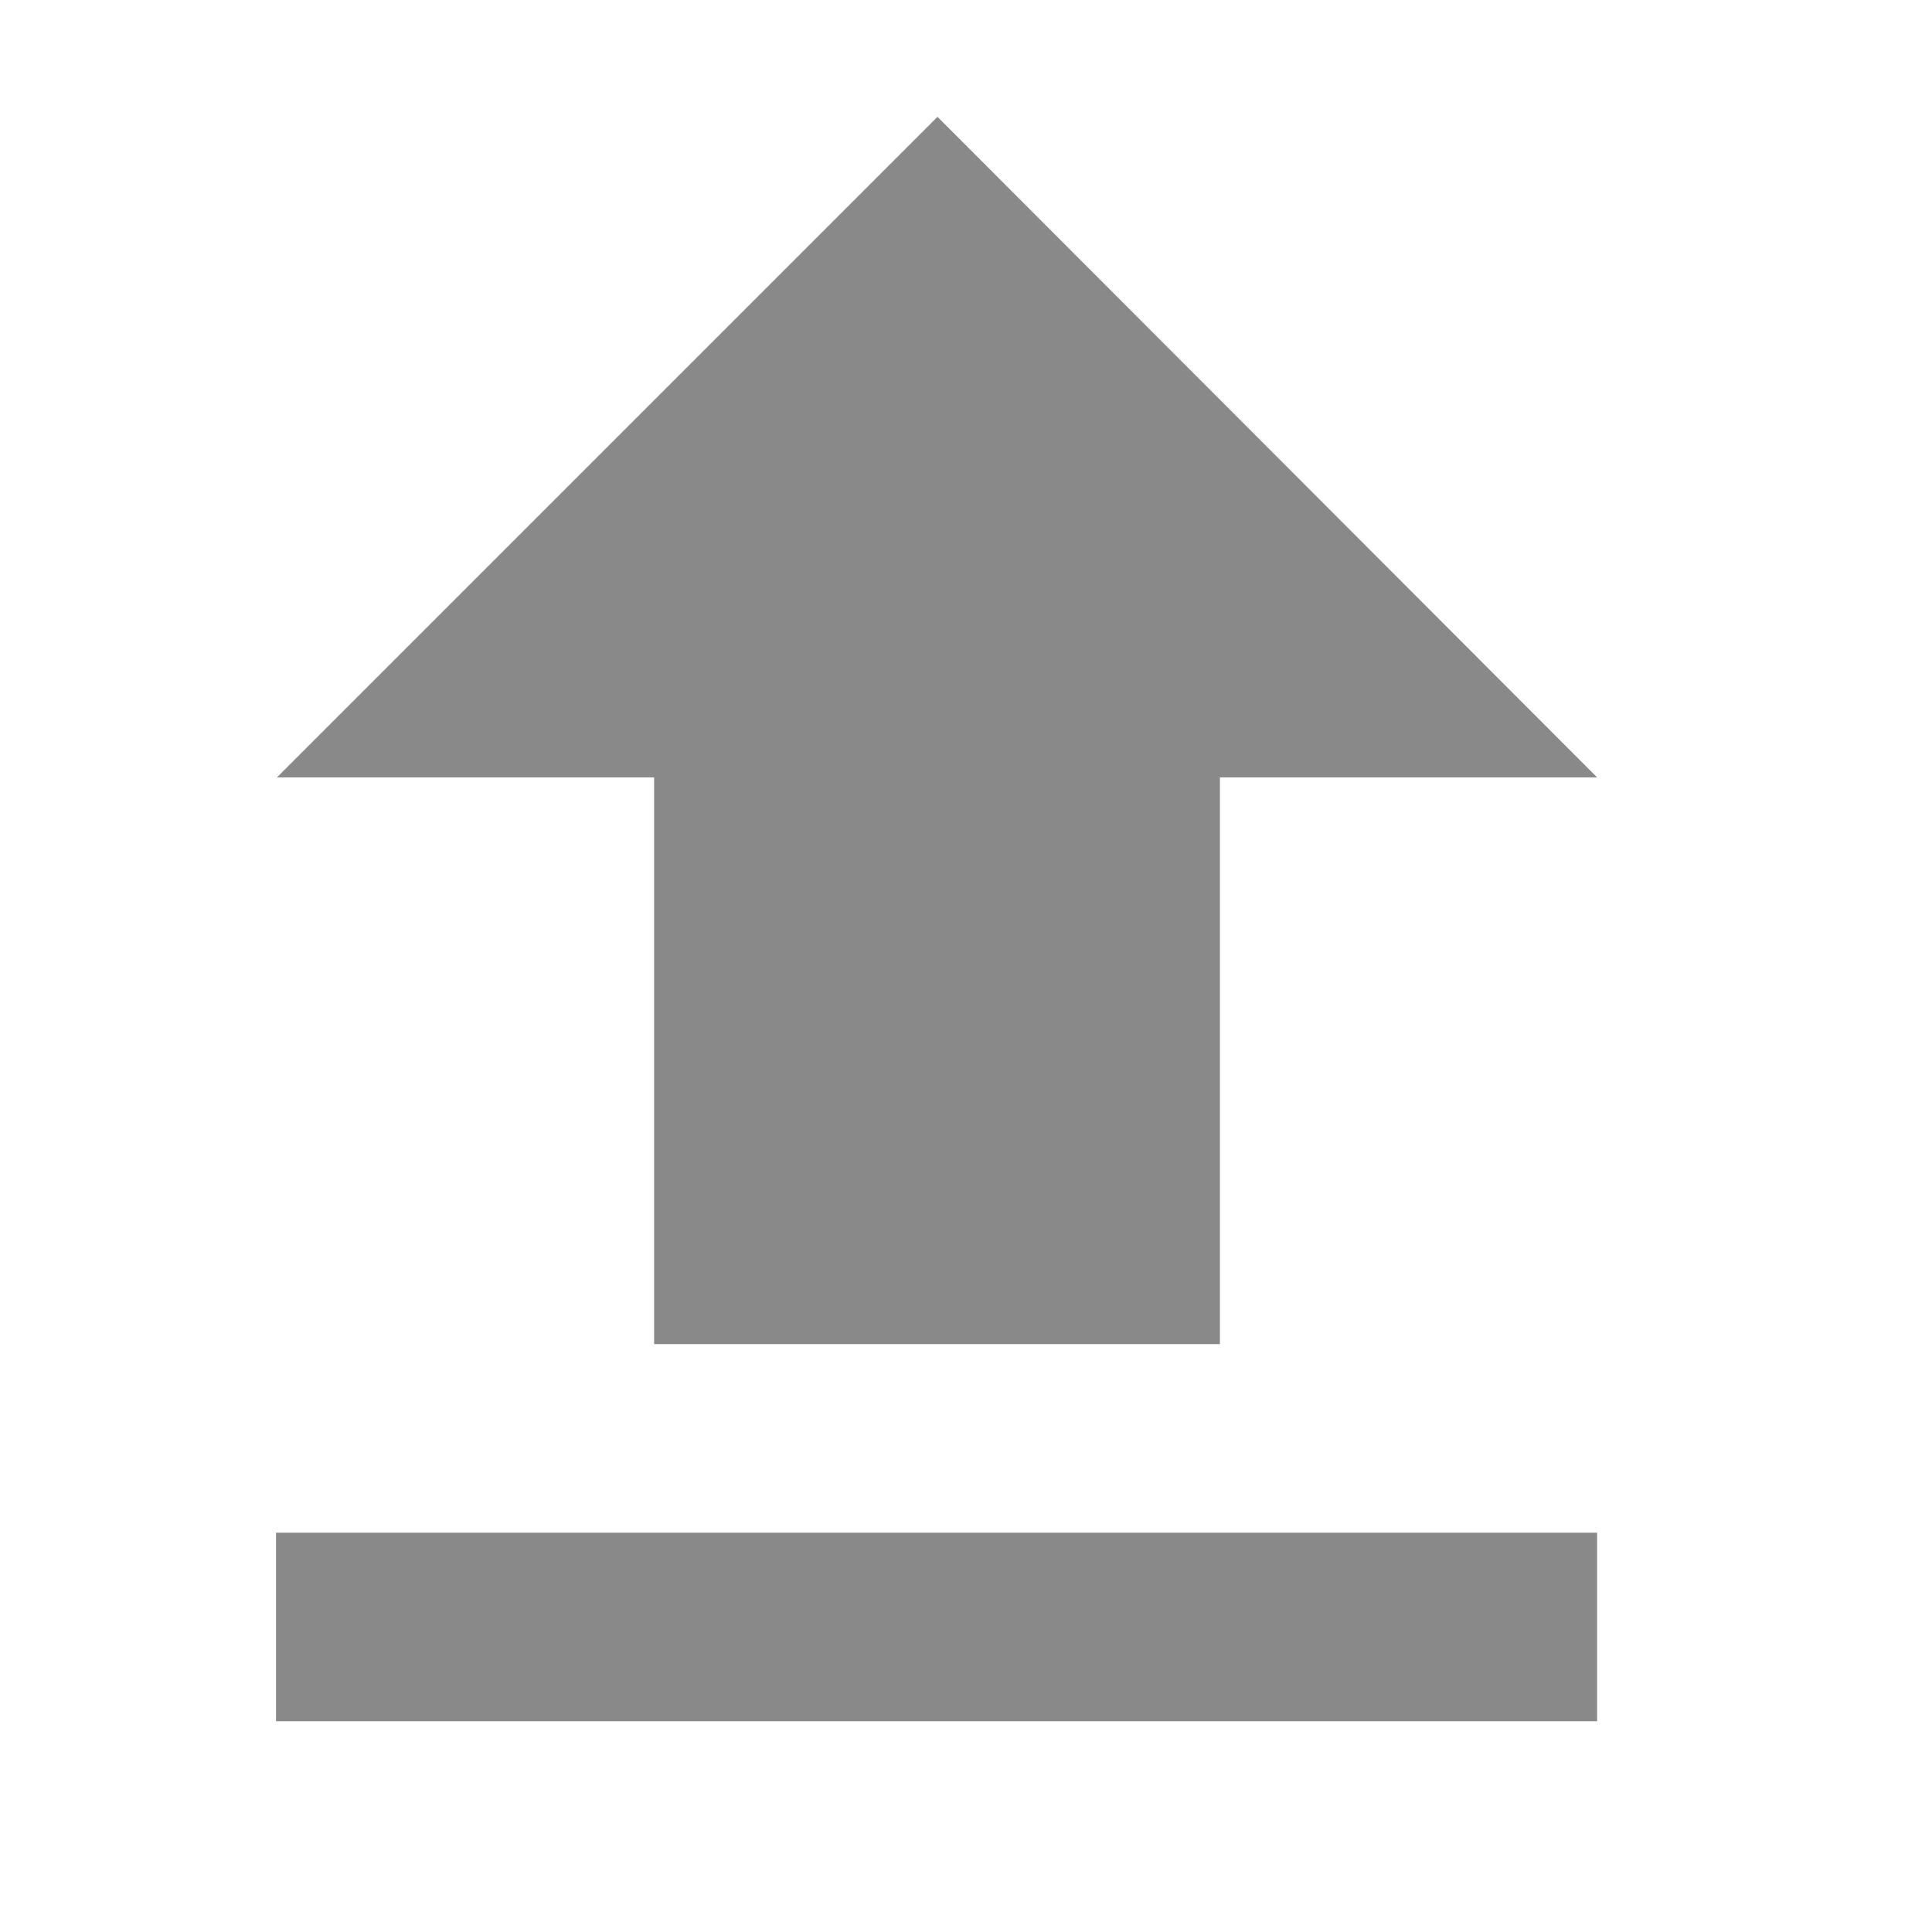
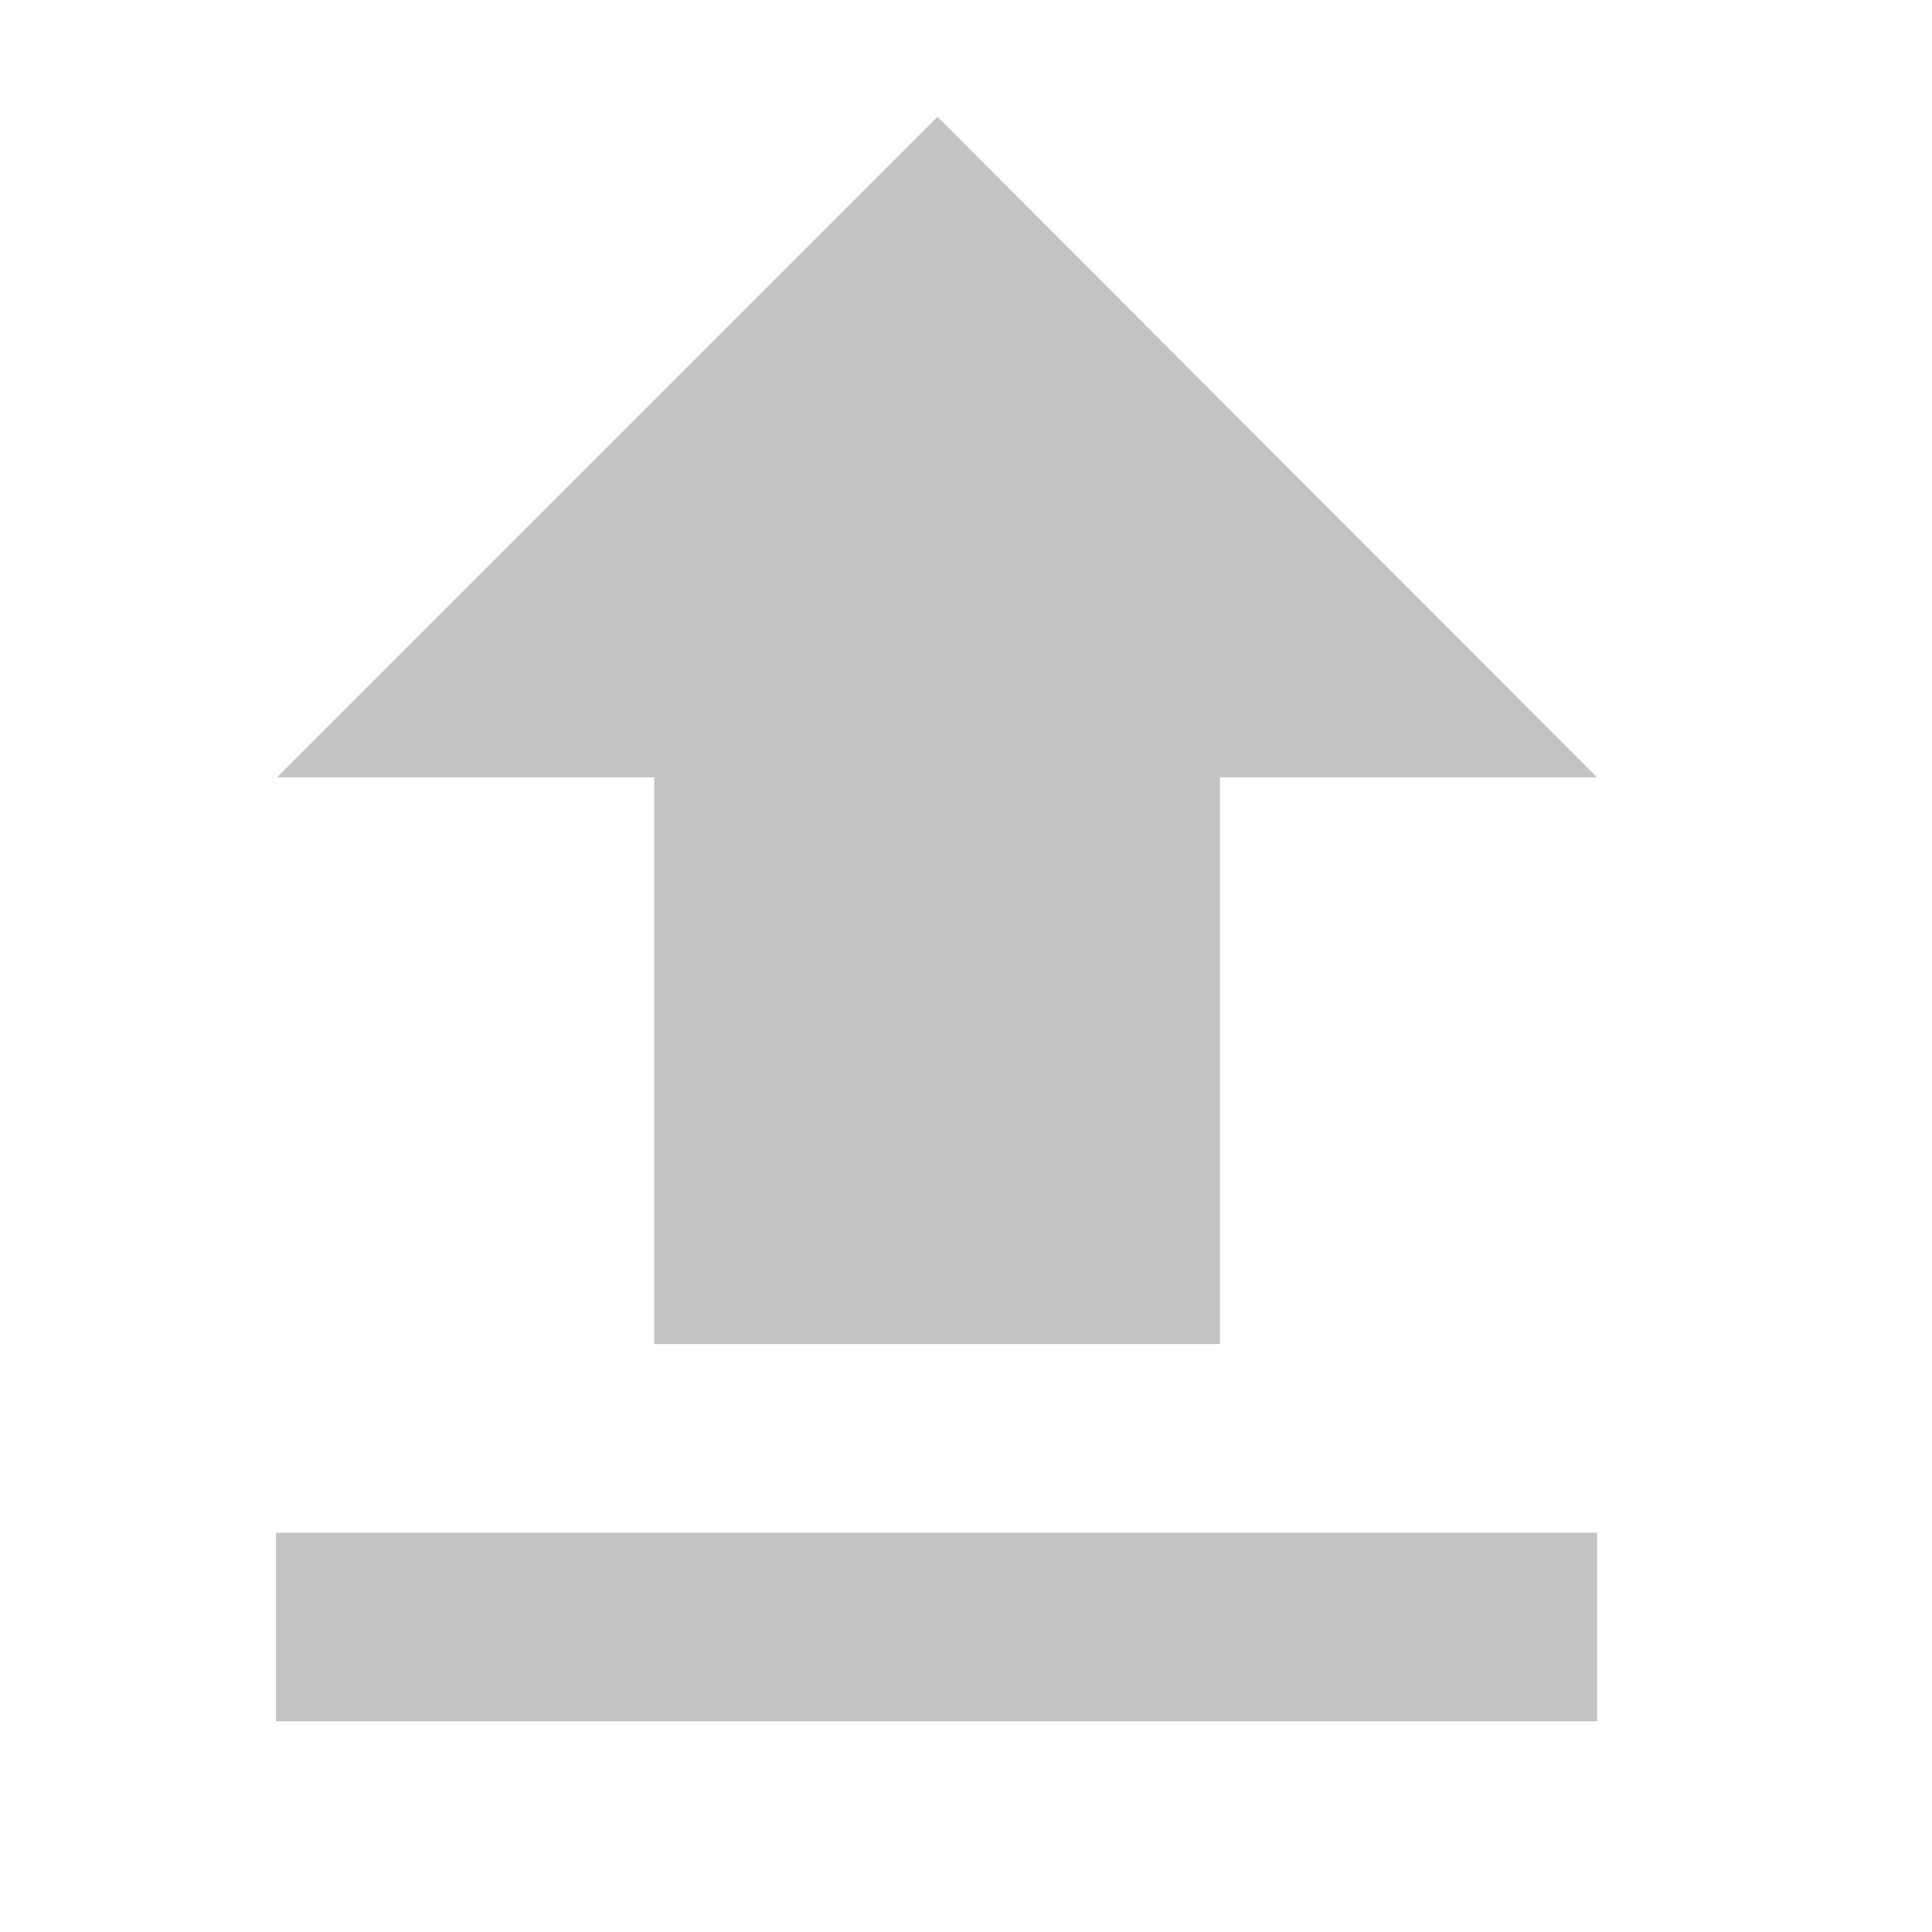
<svg xmlns="http://www.w3.org/2000/svg" width="21" height="21" viewBox="0 0 21 21" fill="none">
-   <path d="M7.1 14.61H13.26V8.45H17.36L10.19 1.27L3.01 8.45H7.11V14.61H7.1ZM3 16.66H17.36V18.709H3V16.66Z" fill="#898989" />
+   <path d="M7.1 14.61H13.26V8.45H17.36L10.19 1.27L3.01 8.45H7.11V14.61H7.1ZM3 16.66H17.36V18.709H3V16.66Z" fill="#C3C3C3" />
</svg>
